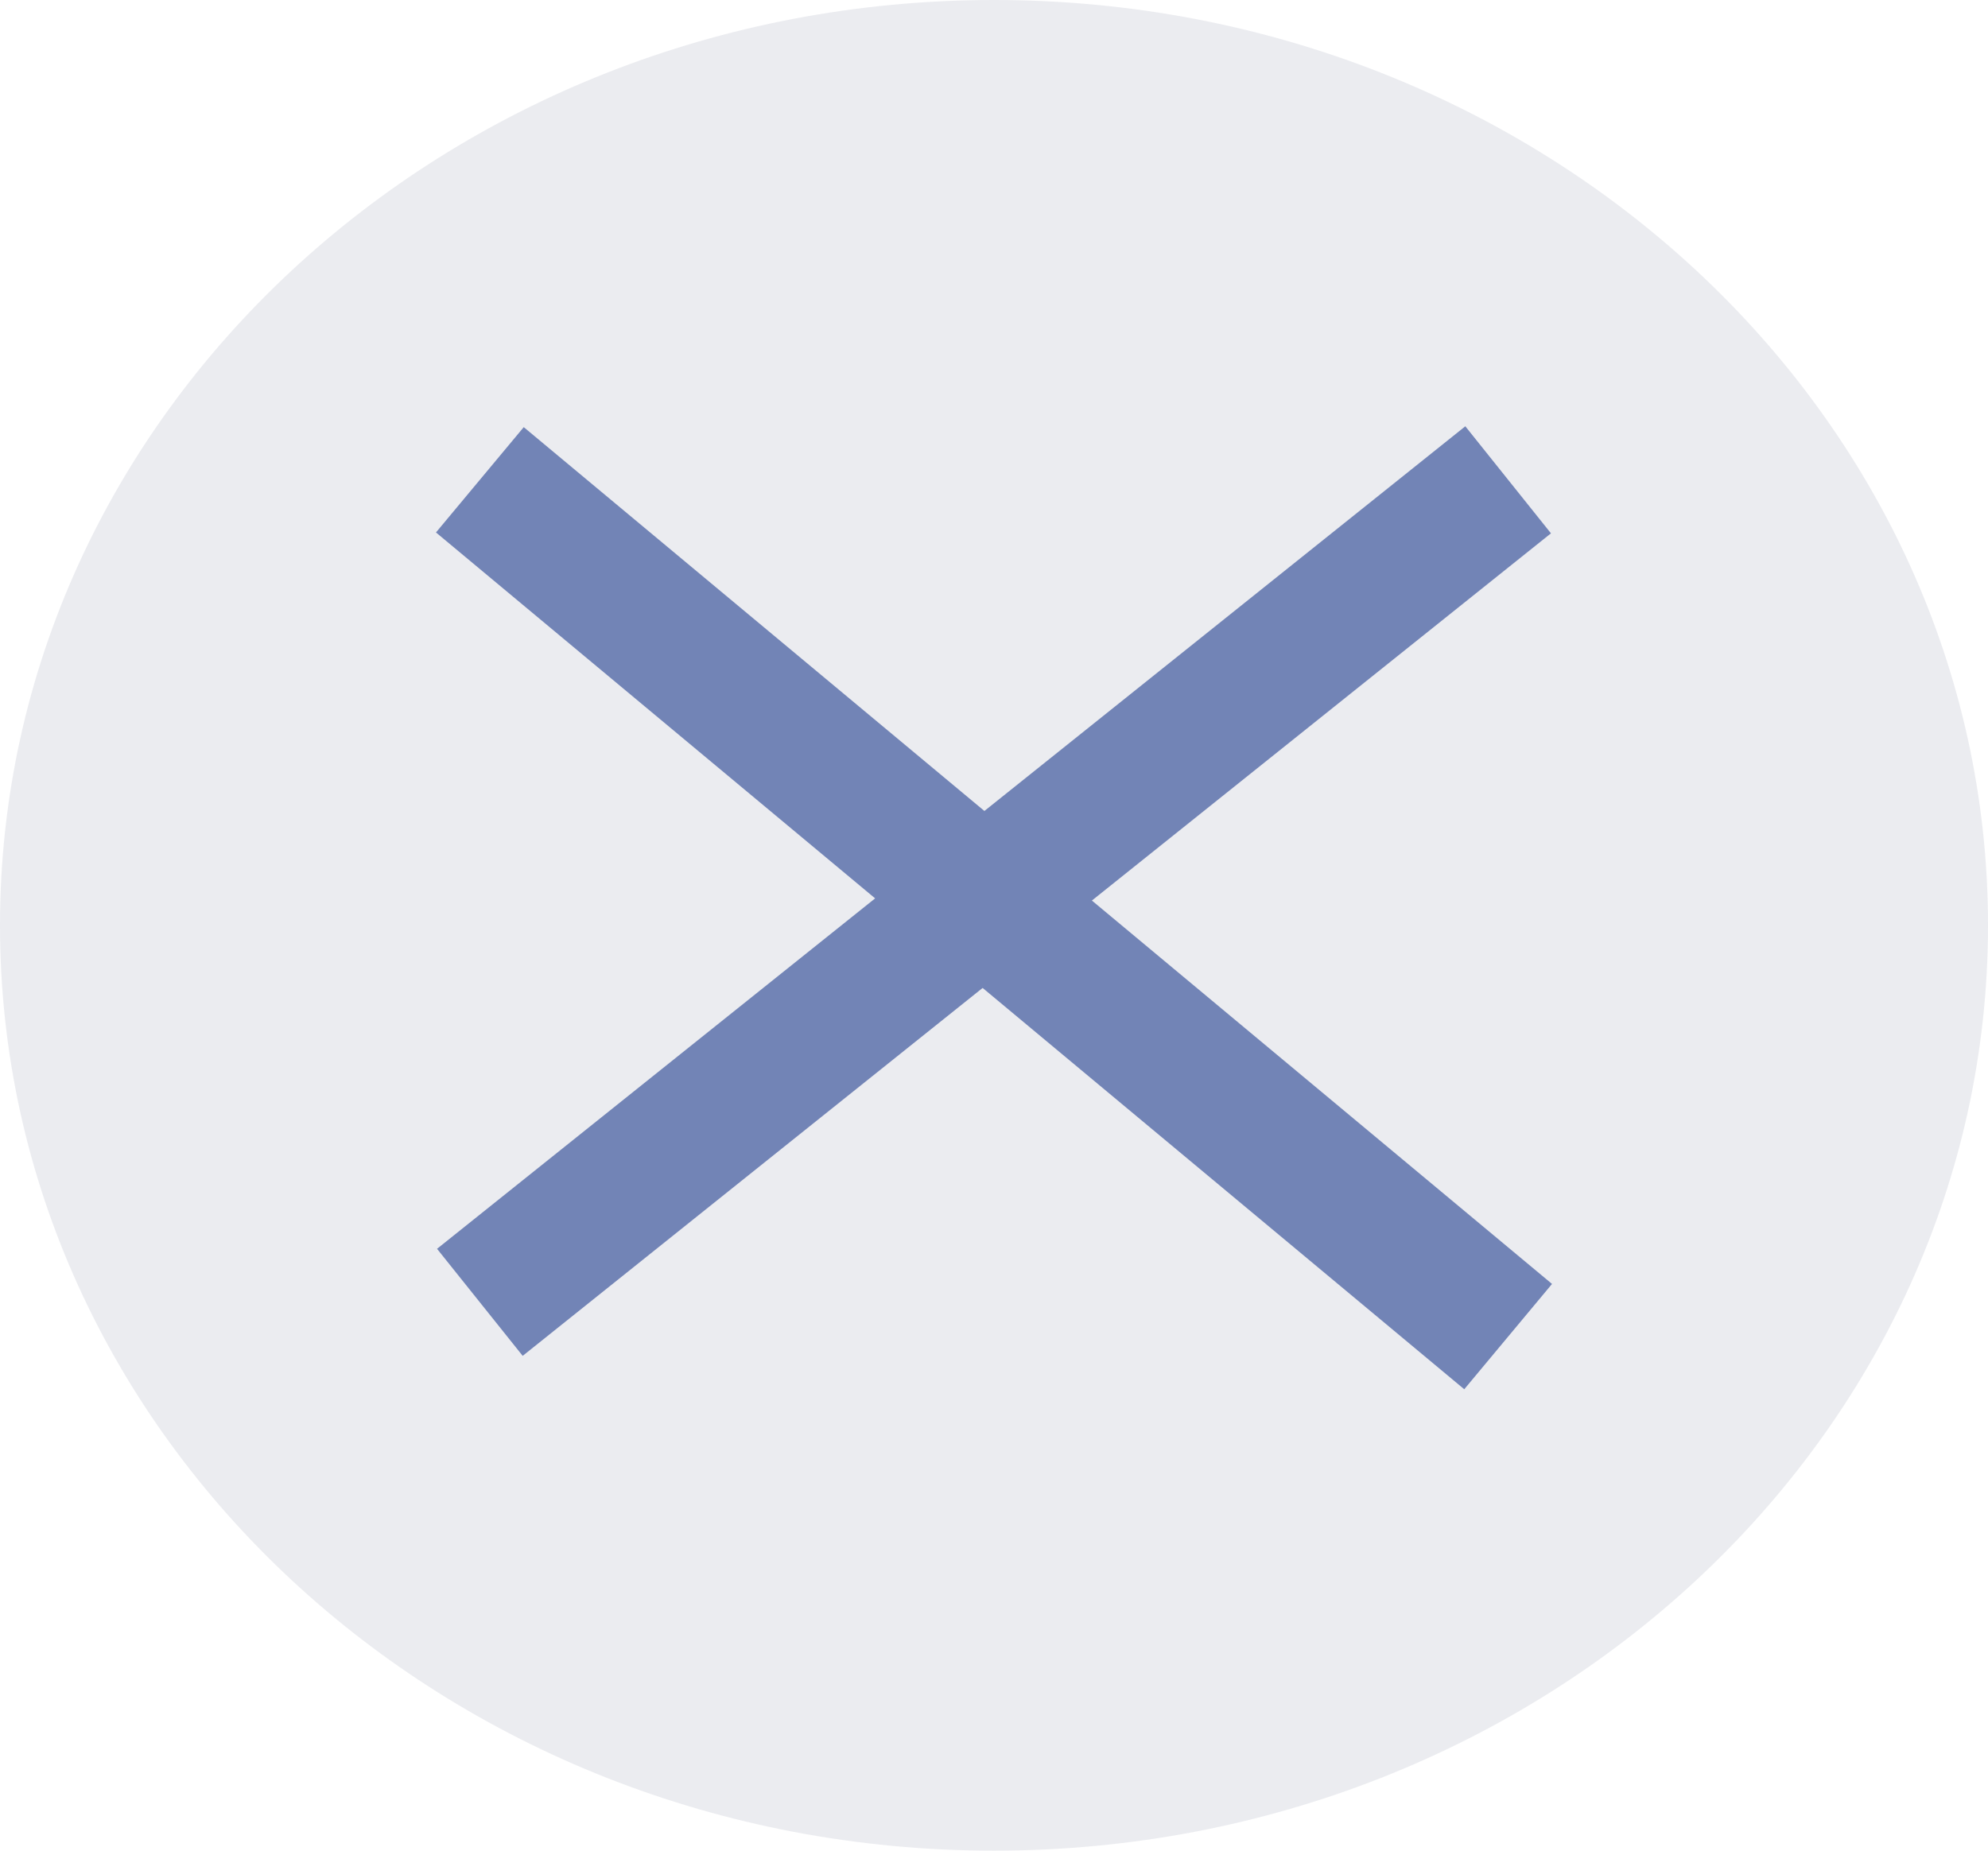
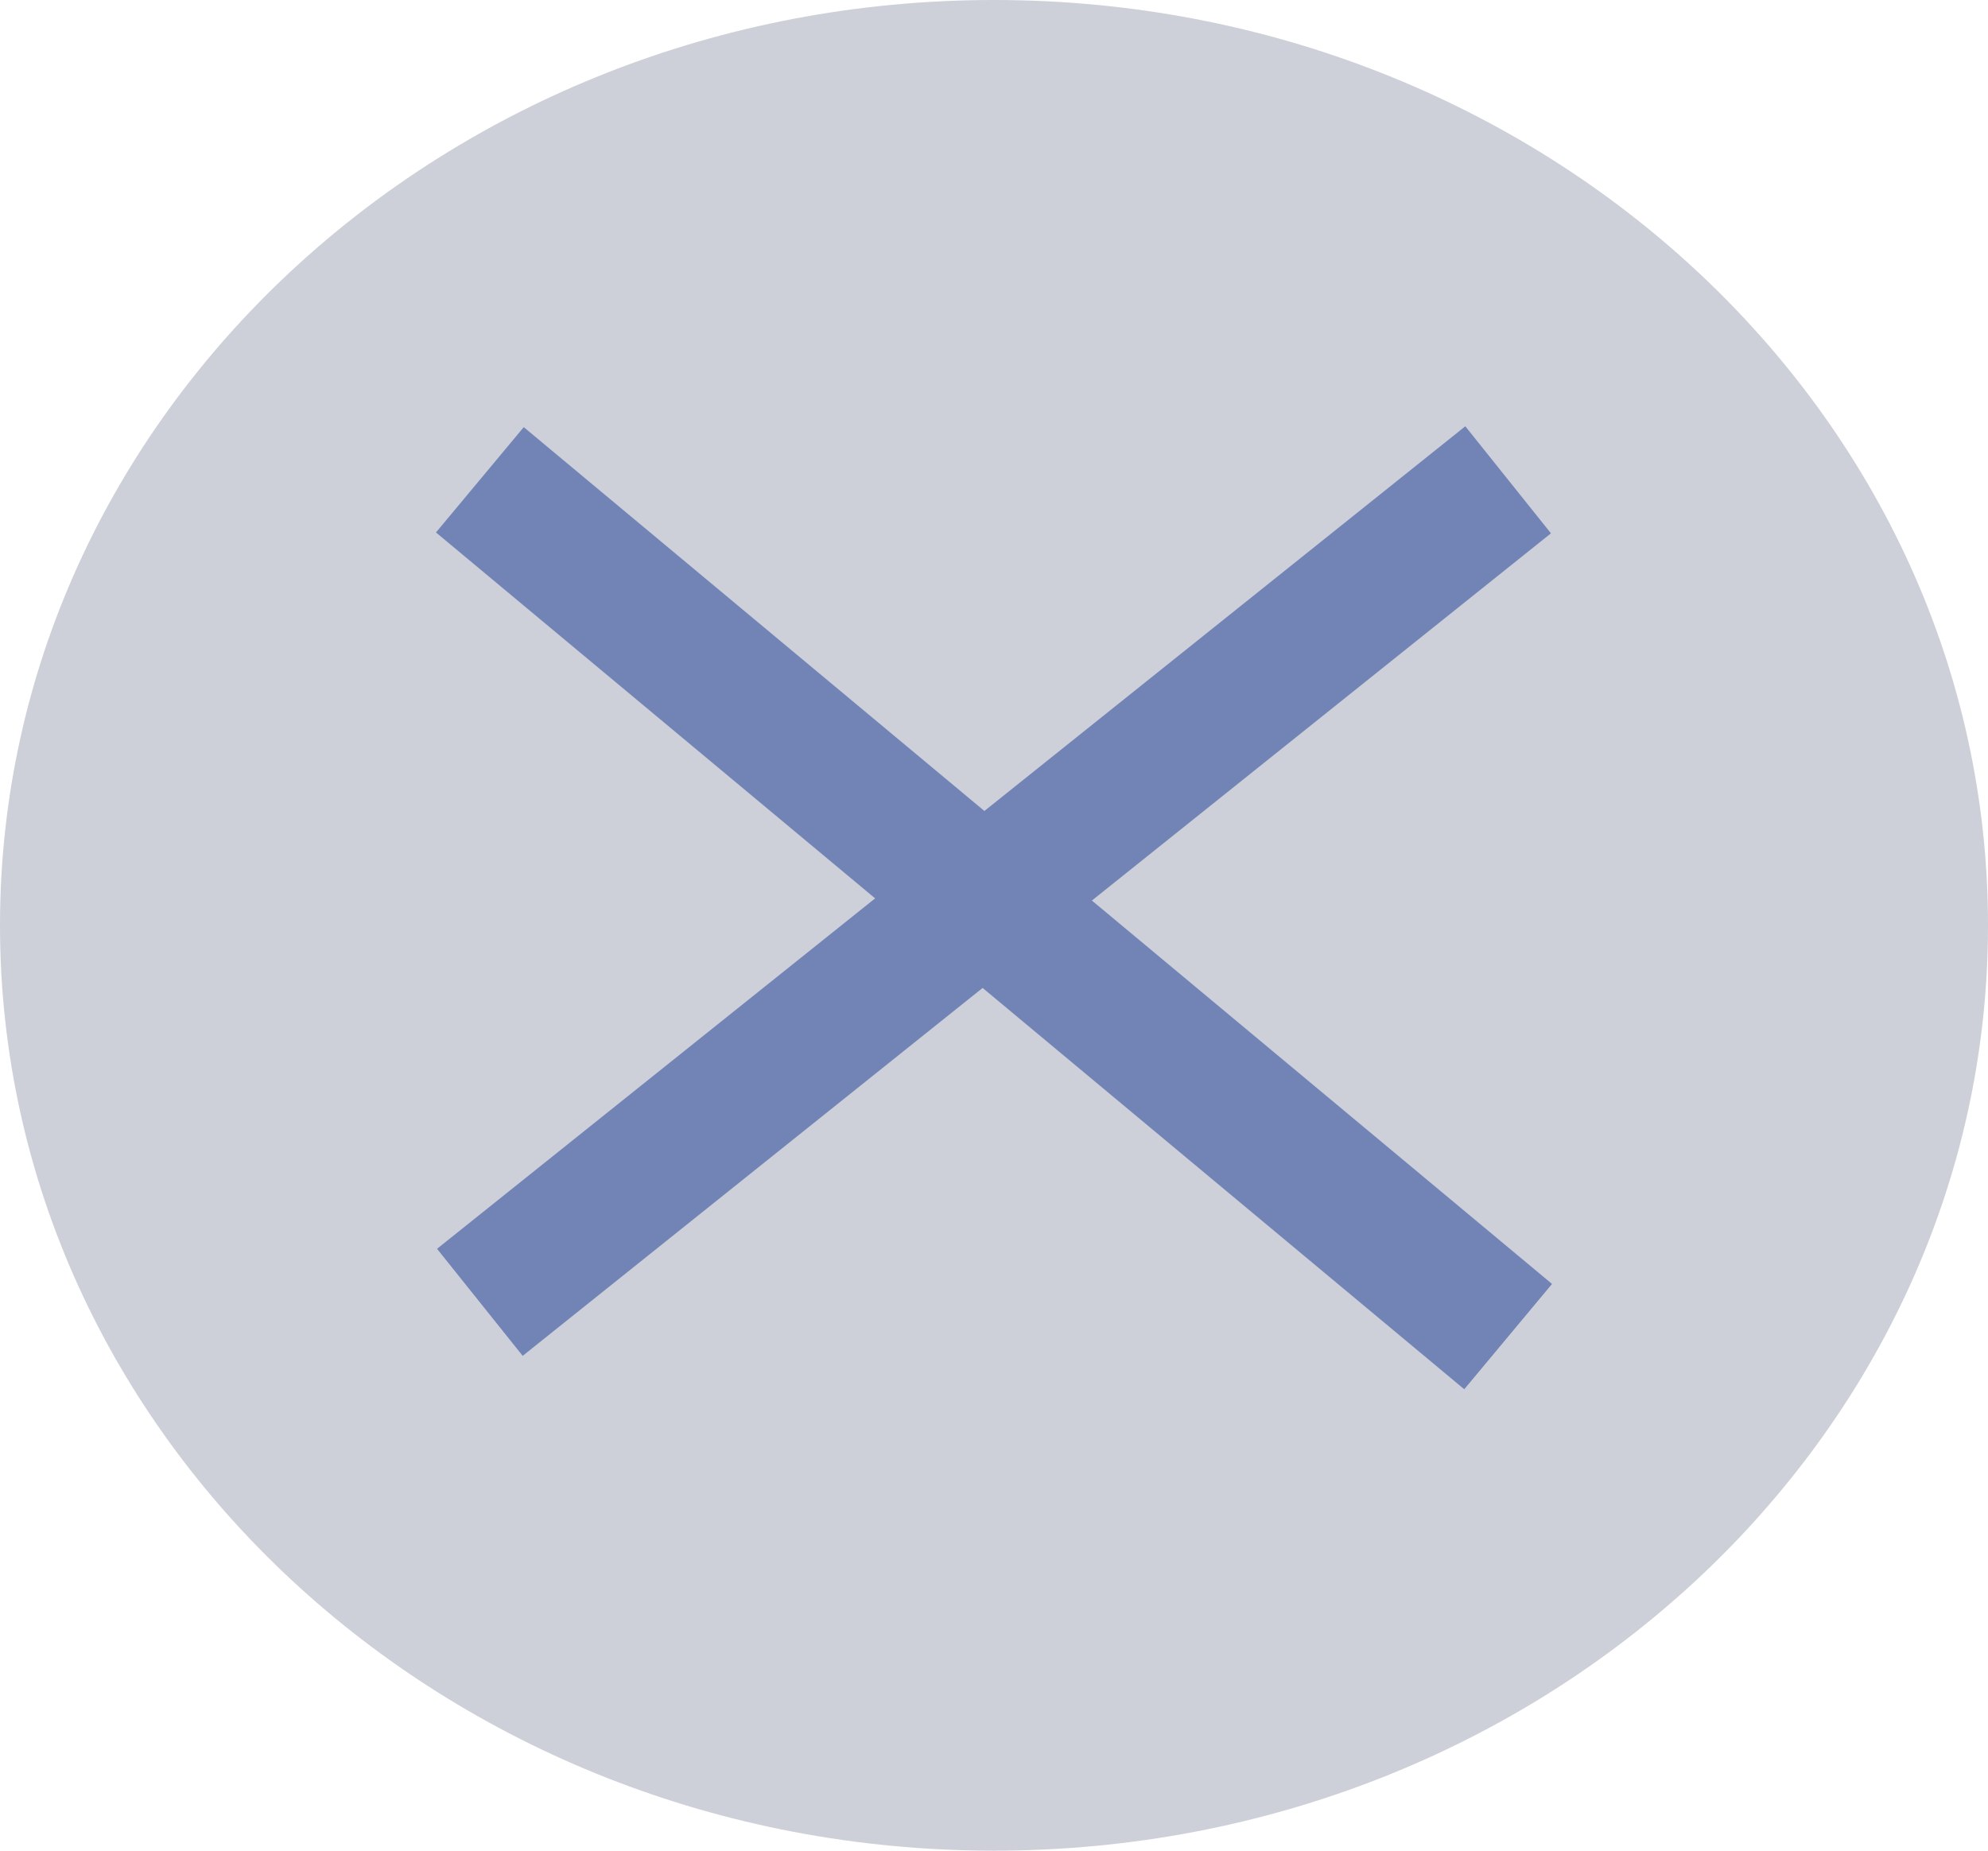
<svg xmlns="http://www.w3.org/2000/svg" width="29" height="27" viewBox="0 0 29 27" fill="none">
-   <ellipse cx="14.5" cy="13.5" rx="14.5" ry="13.5" fill="#061641" fill-opacity="0.08" />
+   <ellipse cx="14.5" cy="13.5" rx="14.5" ry="13.5" fill="#061641" fill-opacity="0.2" />
  <path d="M7 7L22 19.5" stroke="#7284B6" stroke-width="2" />
  <path d="M22 7L7 19" stroke="#7284B6" stroke-width="2" />
</svg>
